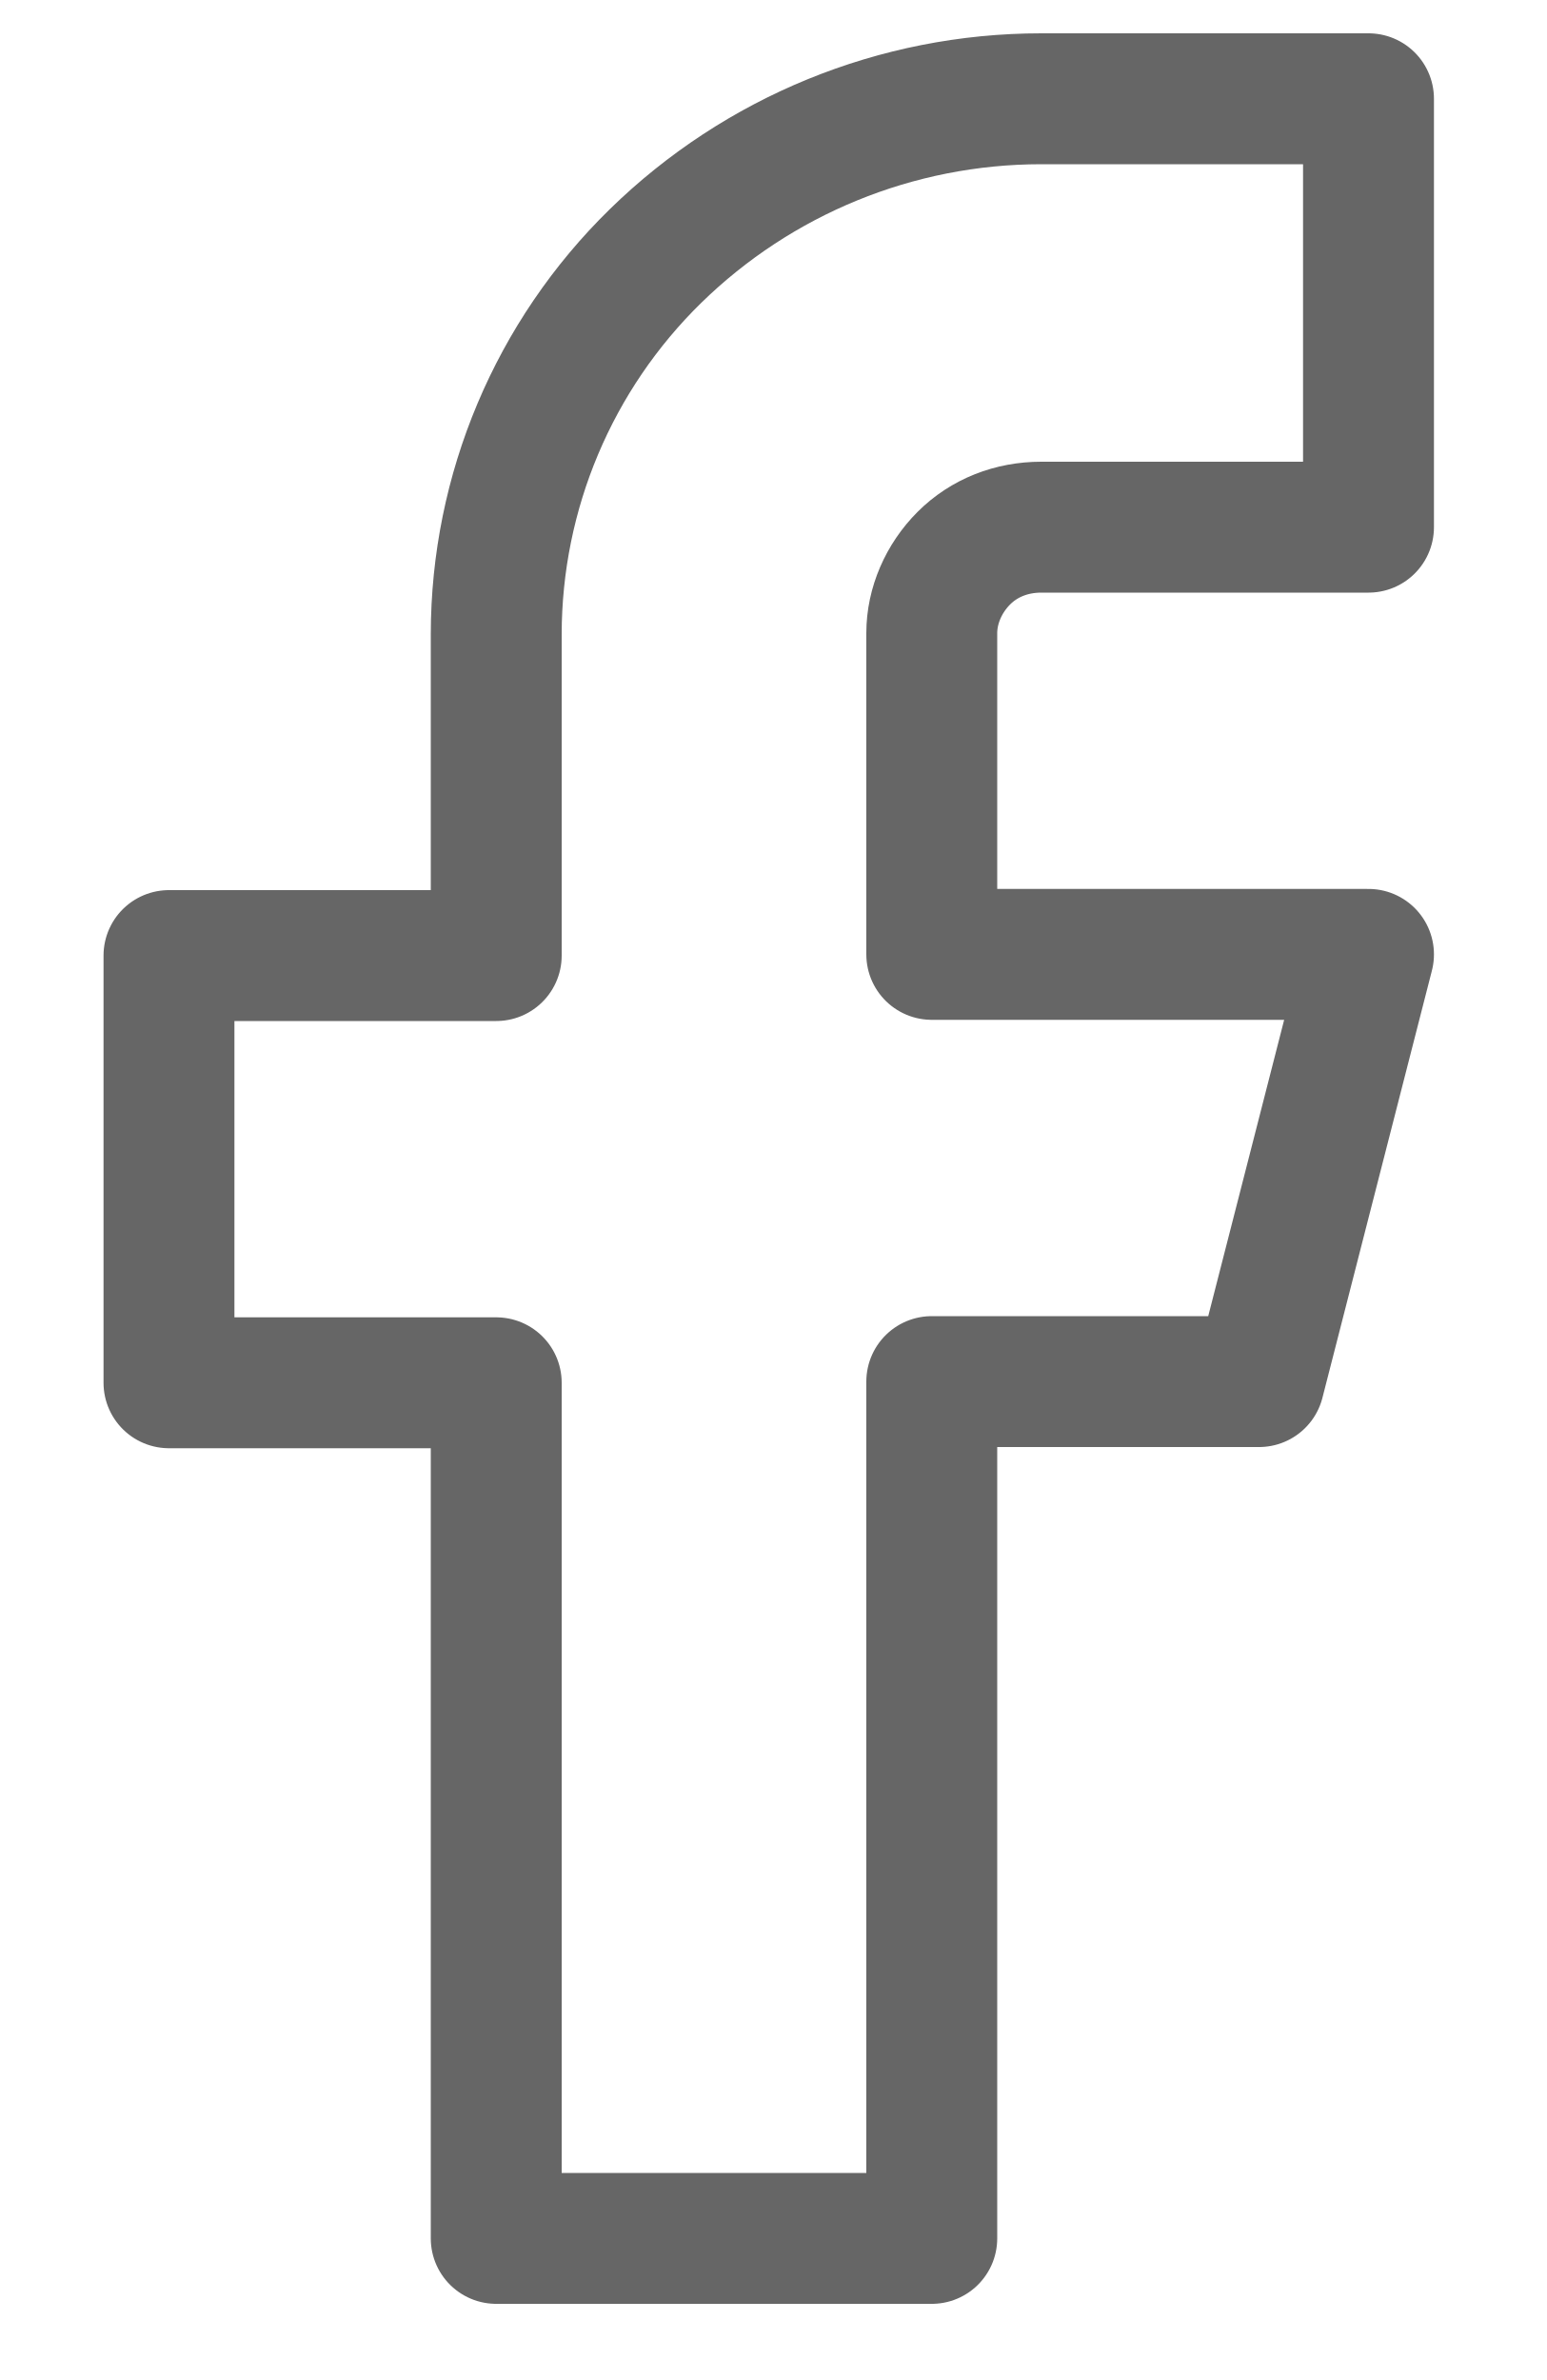
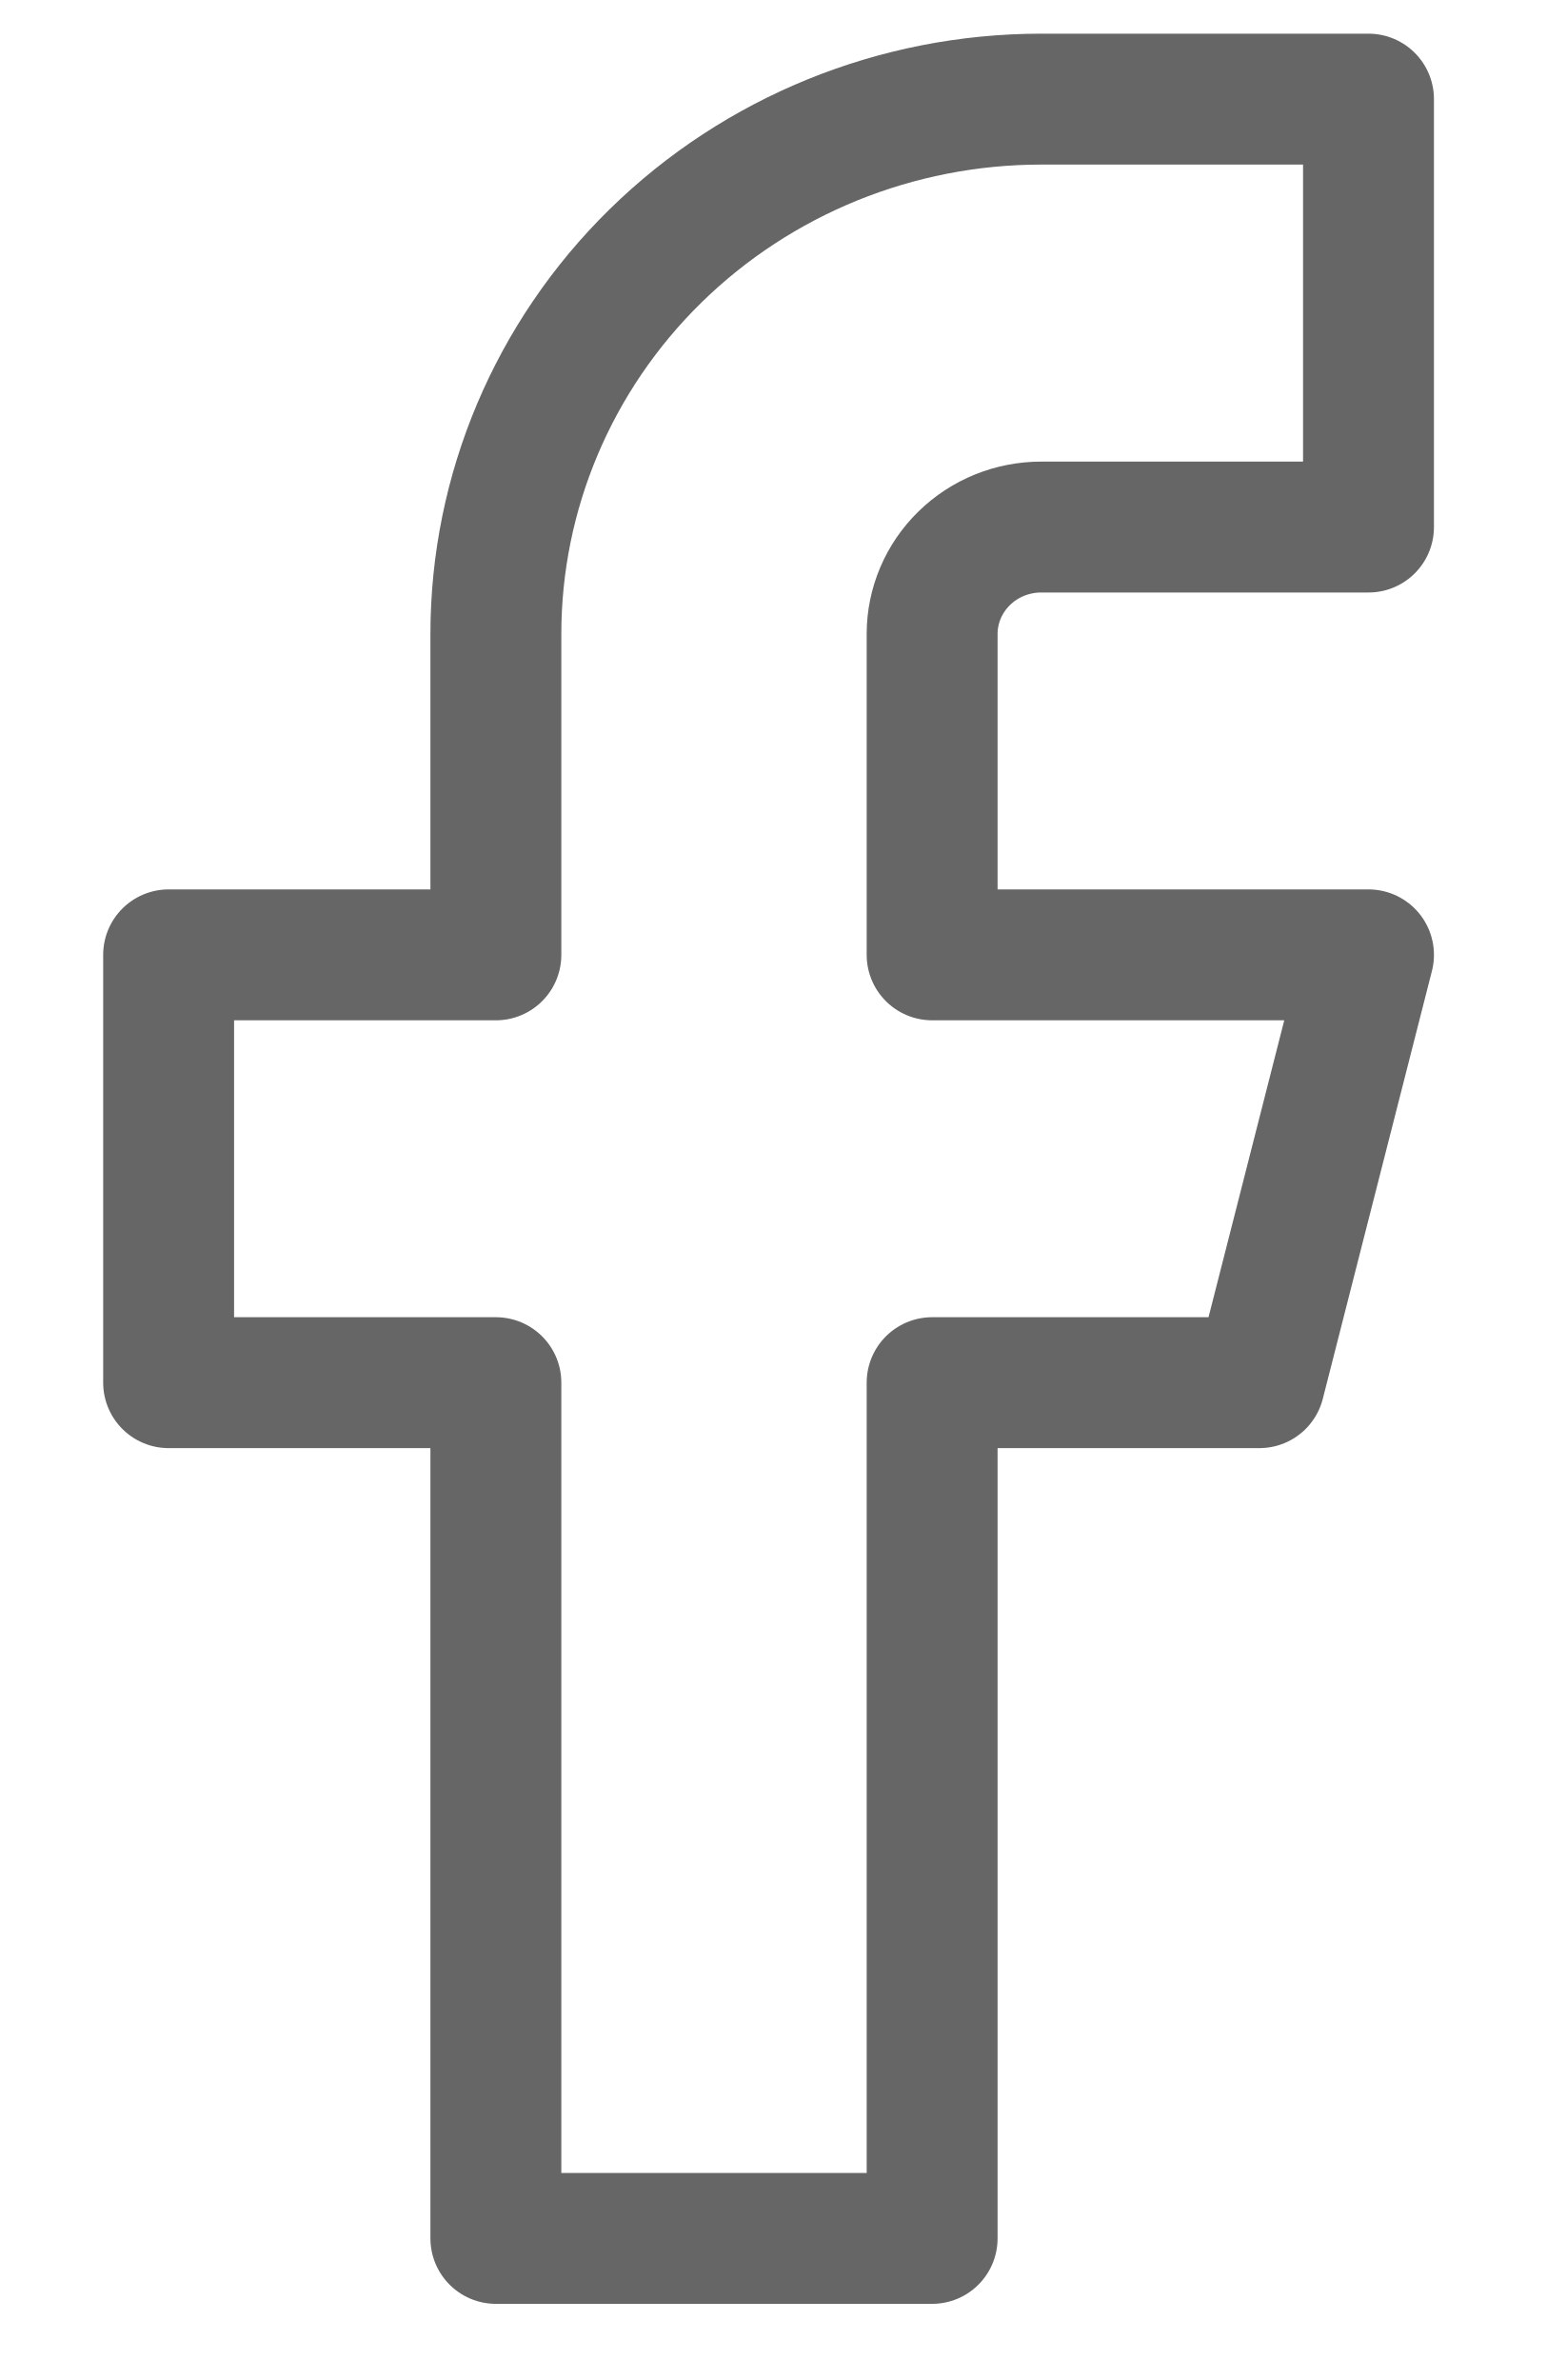
- <svg xmlns="http://www.w3.org/2000/svg" width="13" height="20" fill="none">
-   <path d="M11.5.83H8.75c-1.22 0-2.38.48-3.24 1.32a4.45 4.45 0 0 0-1.34 3.18v2.7H1.42v3.59h2.75v7.19h3.66v-7.2h2.75l.92-3.59H7.83v-2.7c0-.23.1-.46.27-.63.17-.17.4-.26.65-.26h2.75V.83Z" stroke="#666" stroke-width="1.1" stroke-linecap="round" stroke-linejoin="round" />
+ <svg xmlns="http://www.w3.org/2000/svg" width="13" height="20" viewBox="0 0 13 20" fill="none">
+   <path d="M11.5 0.833H8.75C7.534 0.833 6.369 1.307 5.509 2.15C4.65 2.992 4.167 4.136 4.167 5.327V8.024H1.417V11.619H4.167V18.81H7.833V11.619H10.583L11.5 8.024H7.833V5.327C7.833 5.089 7.93 4.86 8.102 4.692C8.274 4.523 8.507 4.429 8.75 4.429H11.5V0.833Z" stroke="#666666" stroke-width="1.1" stroke-linecap="round" stroke-linejoin="round" />
</svg>
